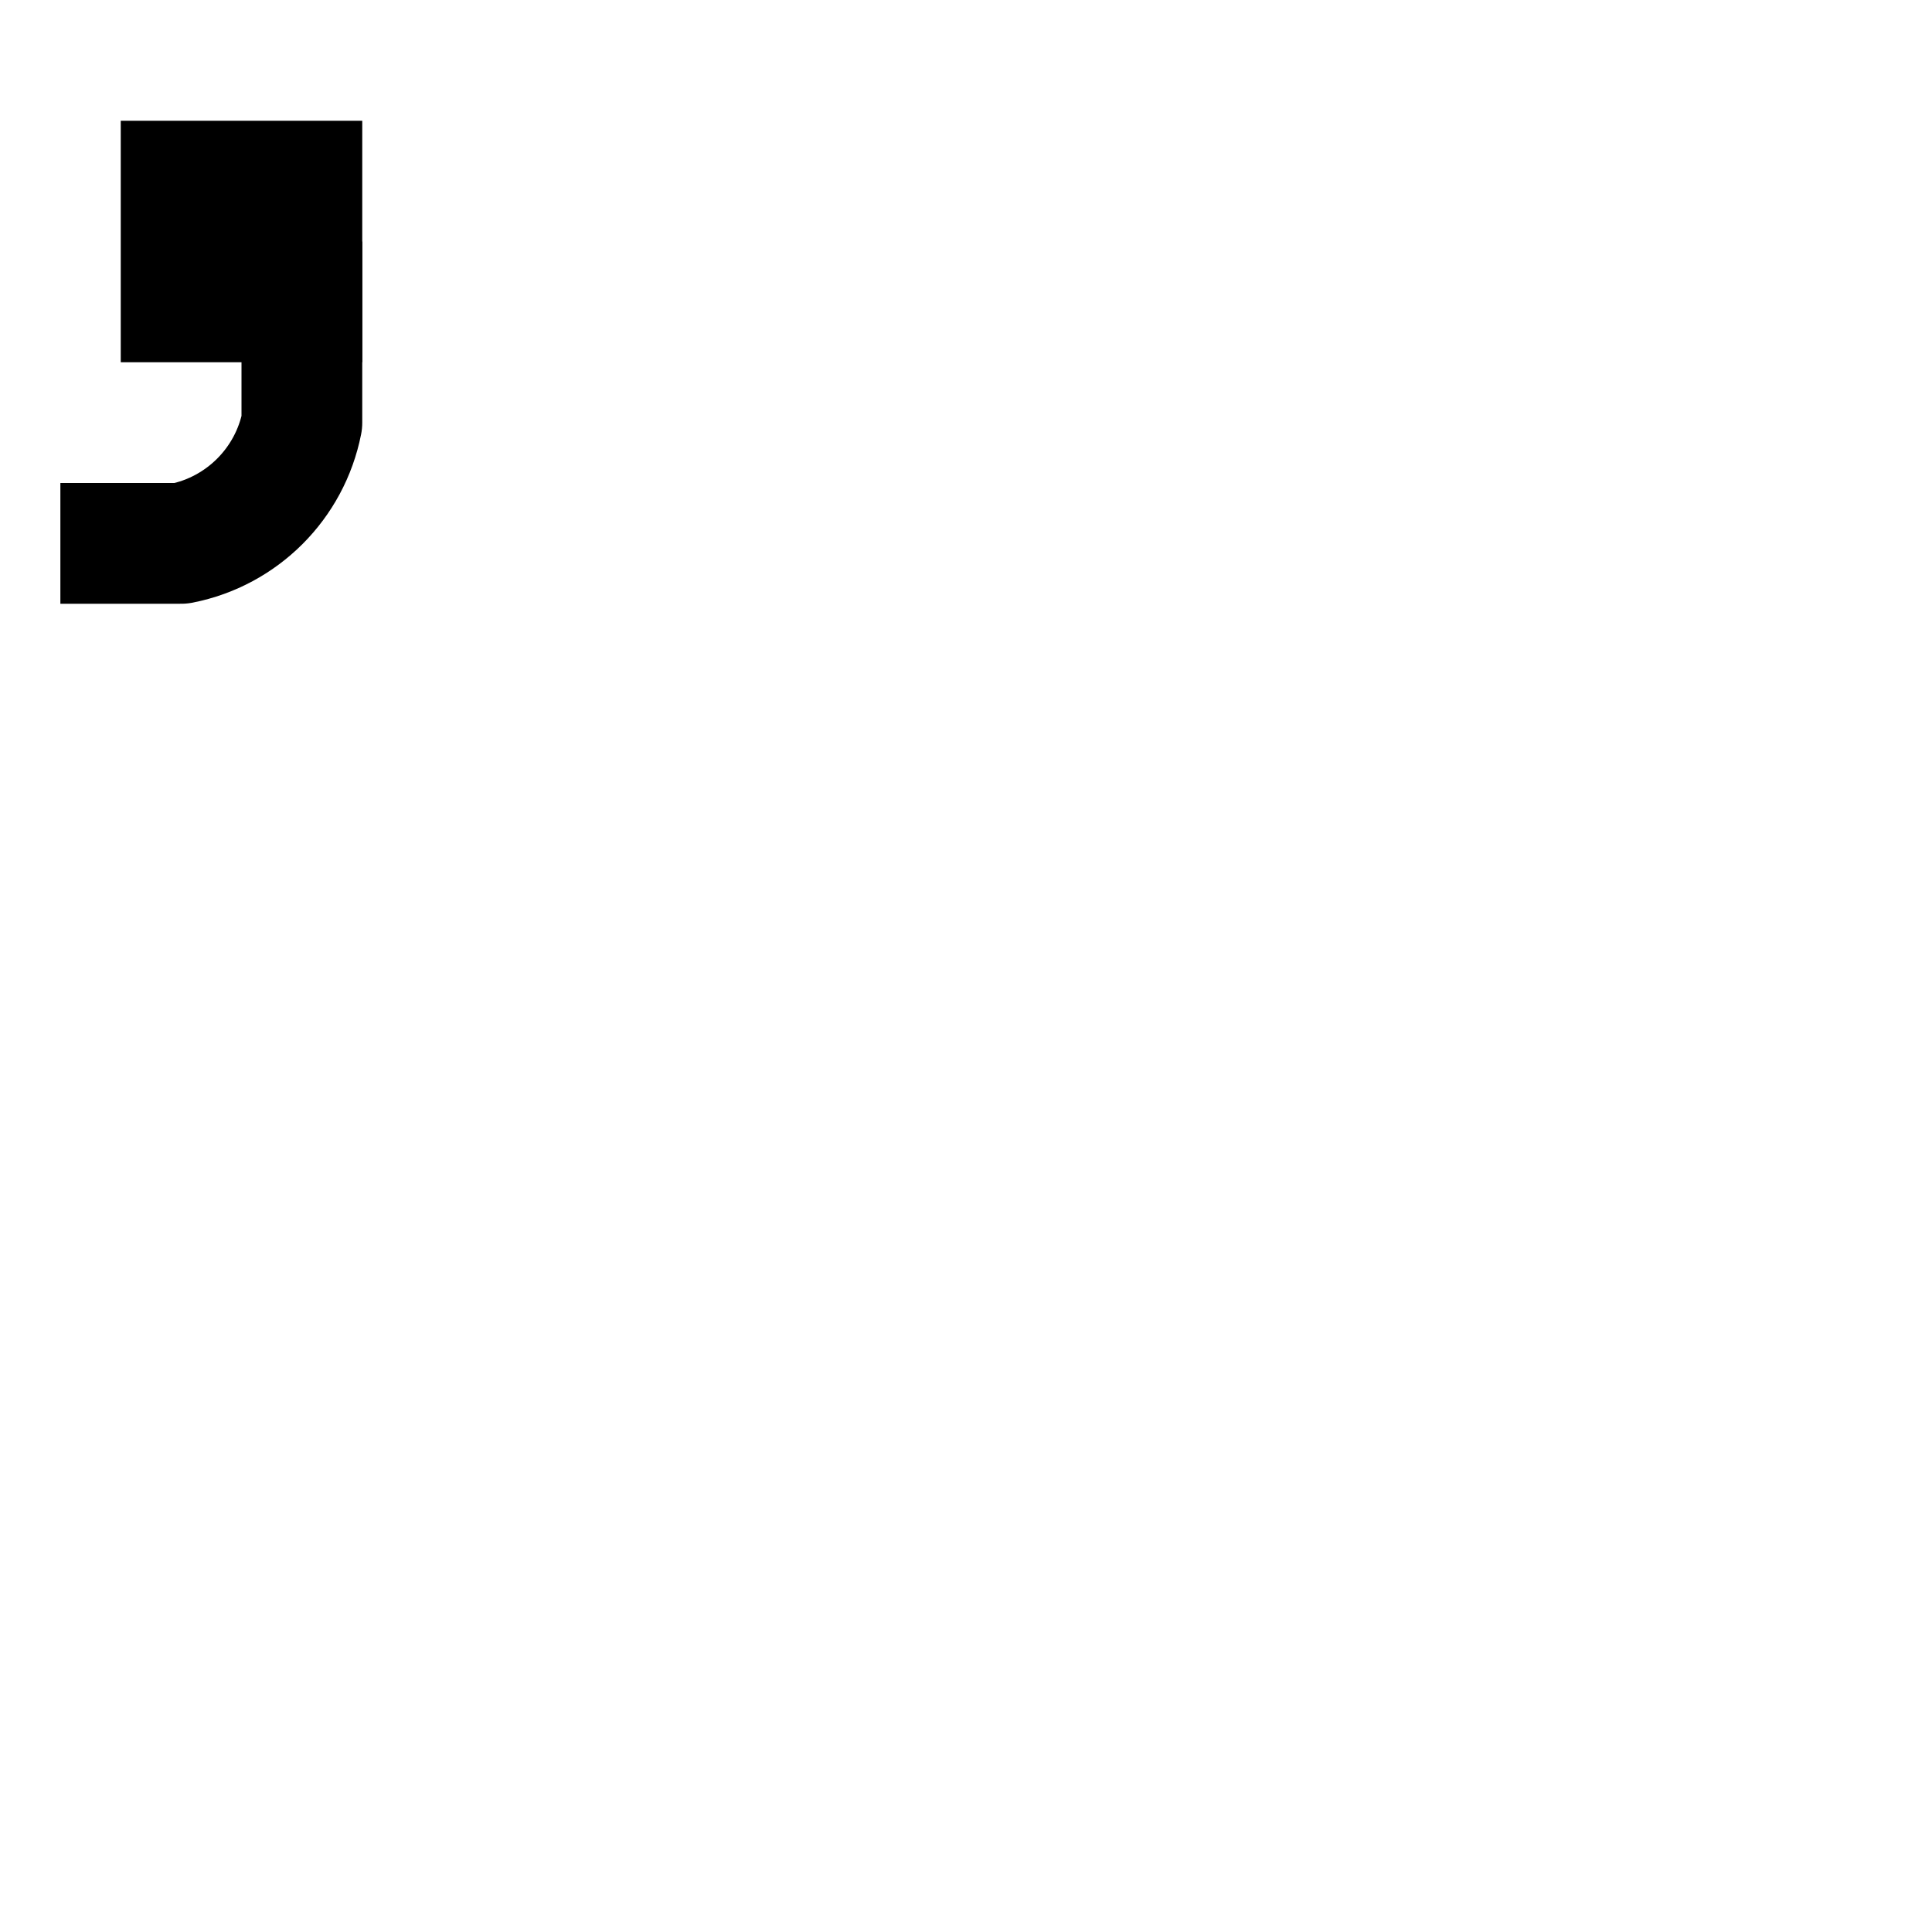
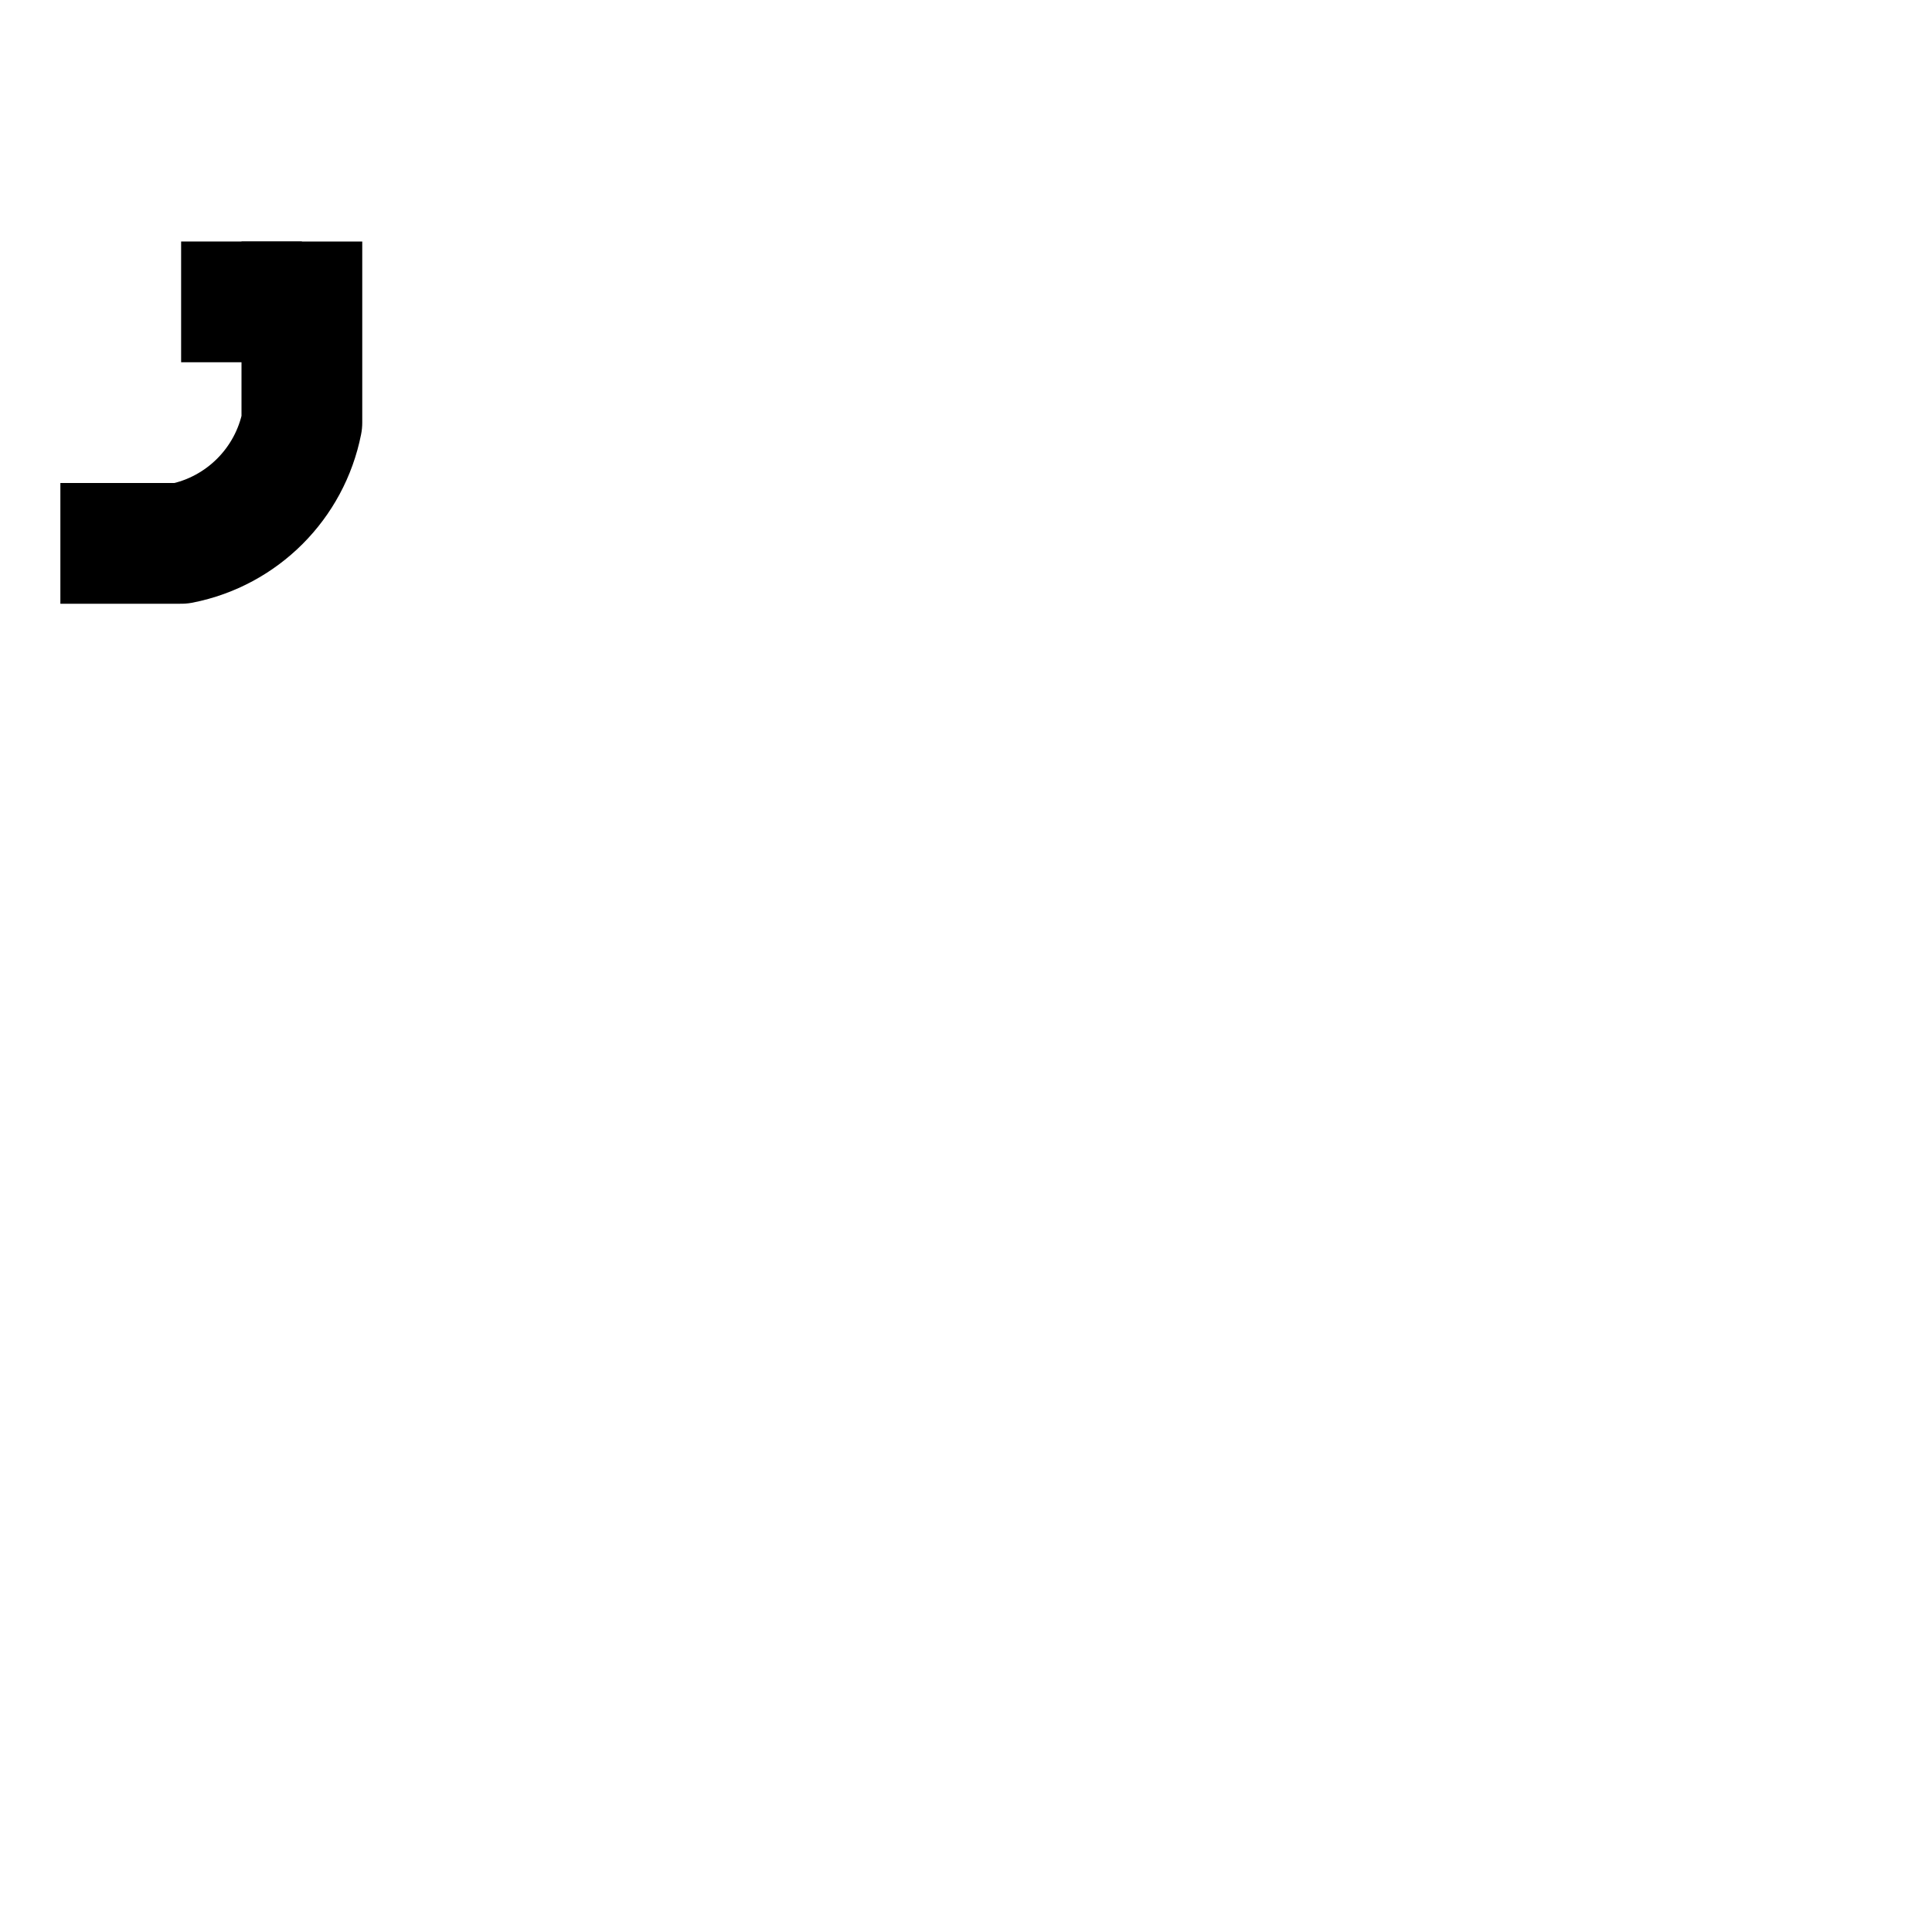
<svg xmlns="http://www.w3.org/2000/svg" viewBox="0 0 16 16" width="160" height="160">
  <path d="M0.500 4.500 C0.667 4.500 1.333 4.500 1.500 4.500 C2.005 4.400 2.400 4.005 2.500 3.500 C2.500 3.167 2.500 2.333 2.500 2.000 " fill="none" stroke="#000" stroke-width="1.0" stroke-linecap="butt" stroke-linejoin="round" />
-   <rect x="1.0" y="1.0" width="2" height="2" rx="0" fill="#000" />
+   <rect x="1.5" y="2.0" width="1.0" height="1.0" rx="0" fill="#000" />
</svg>
